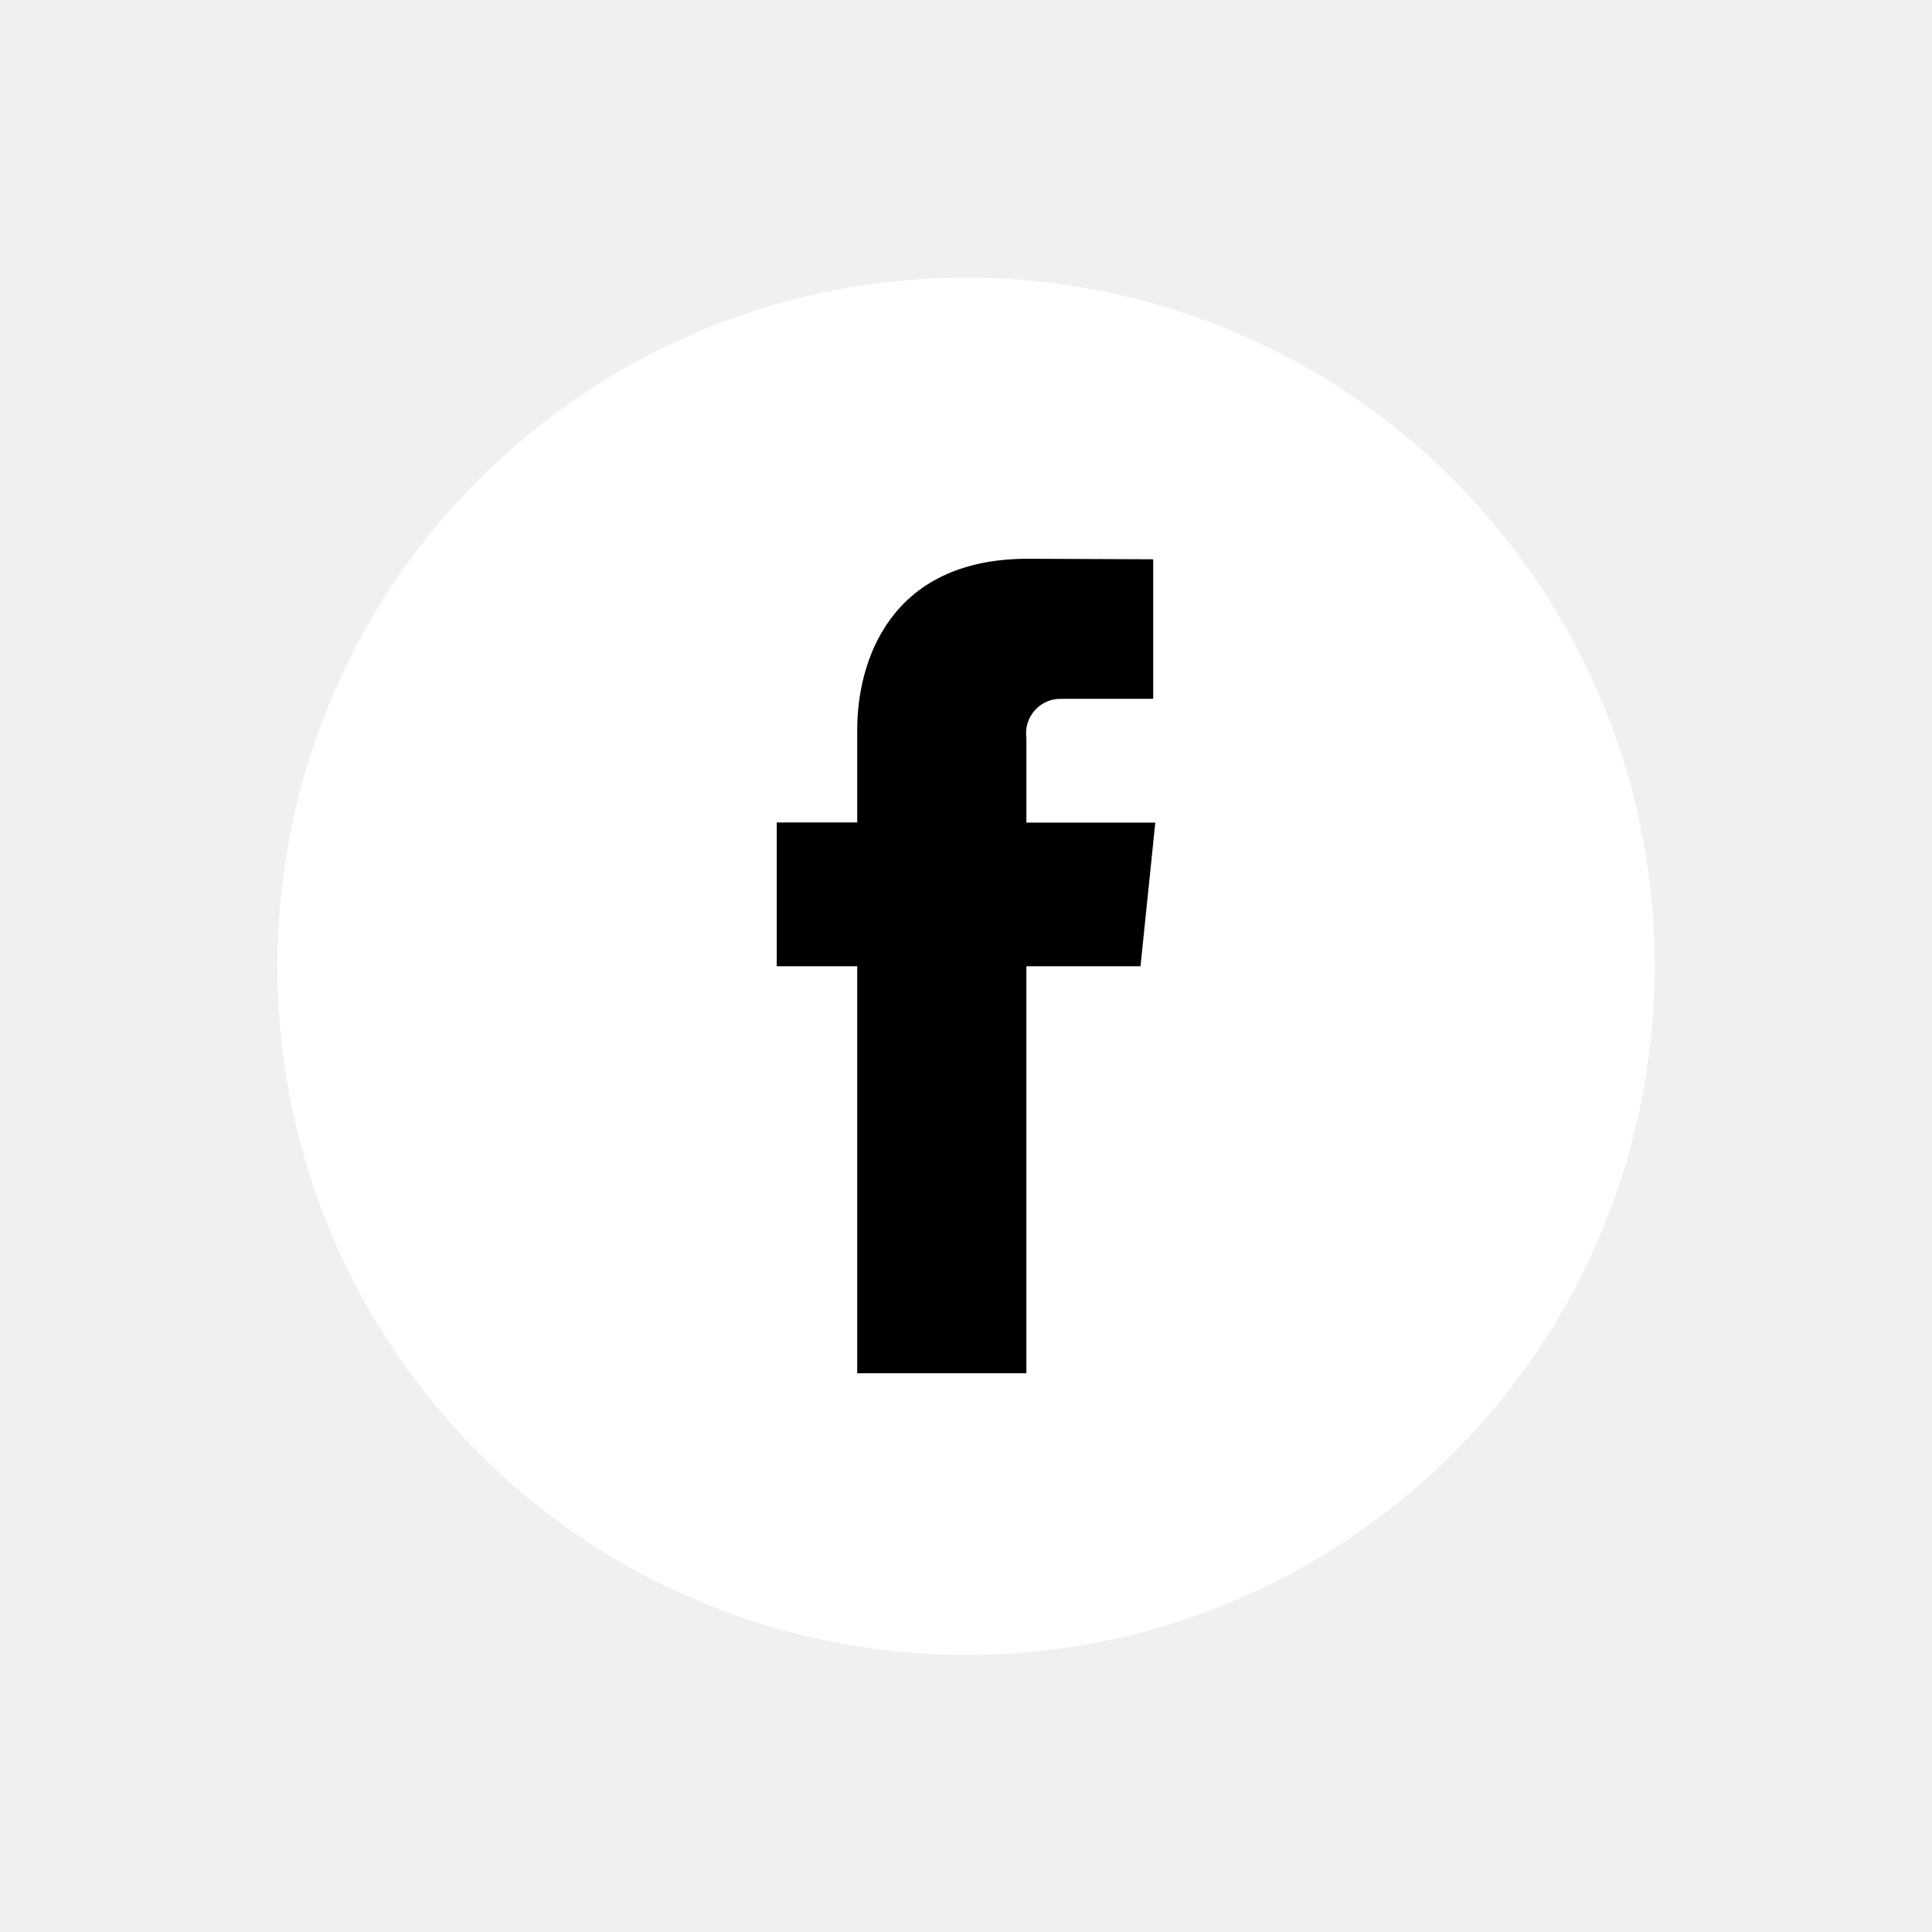
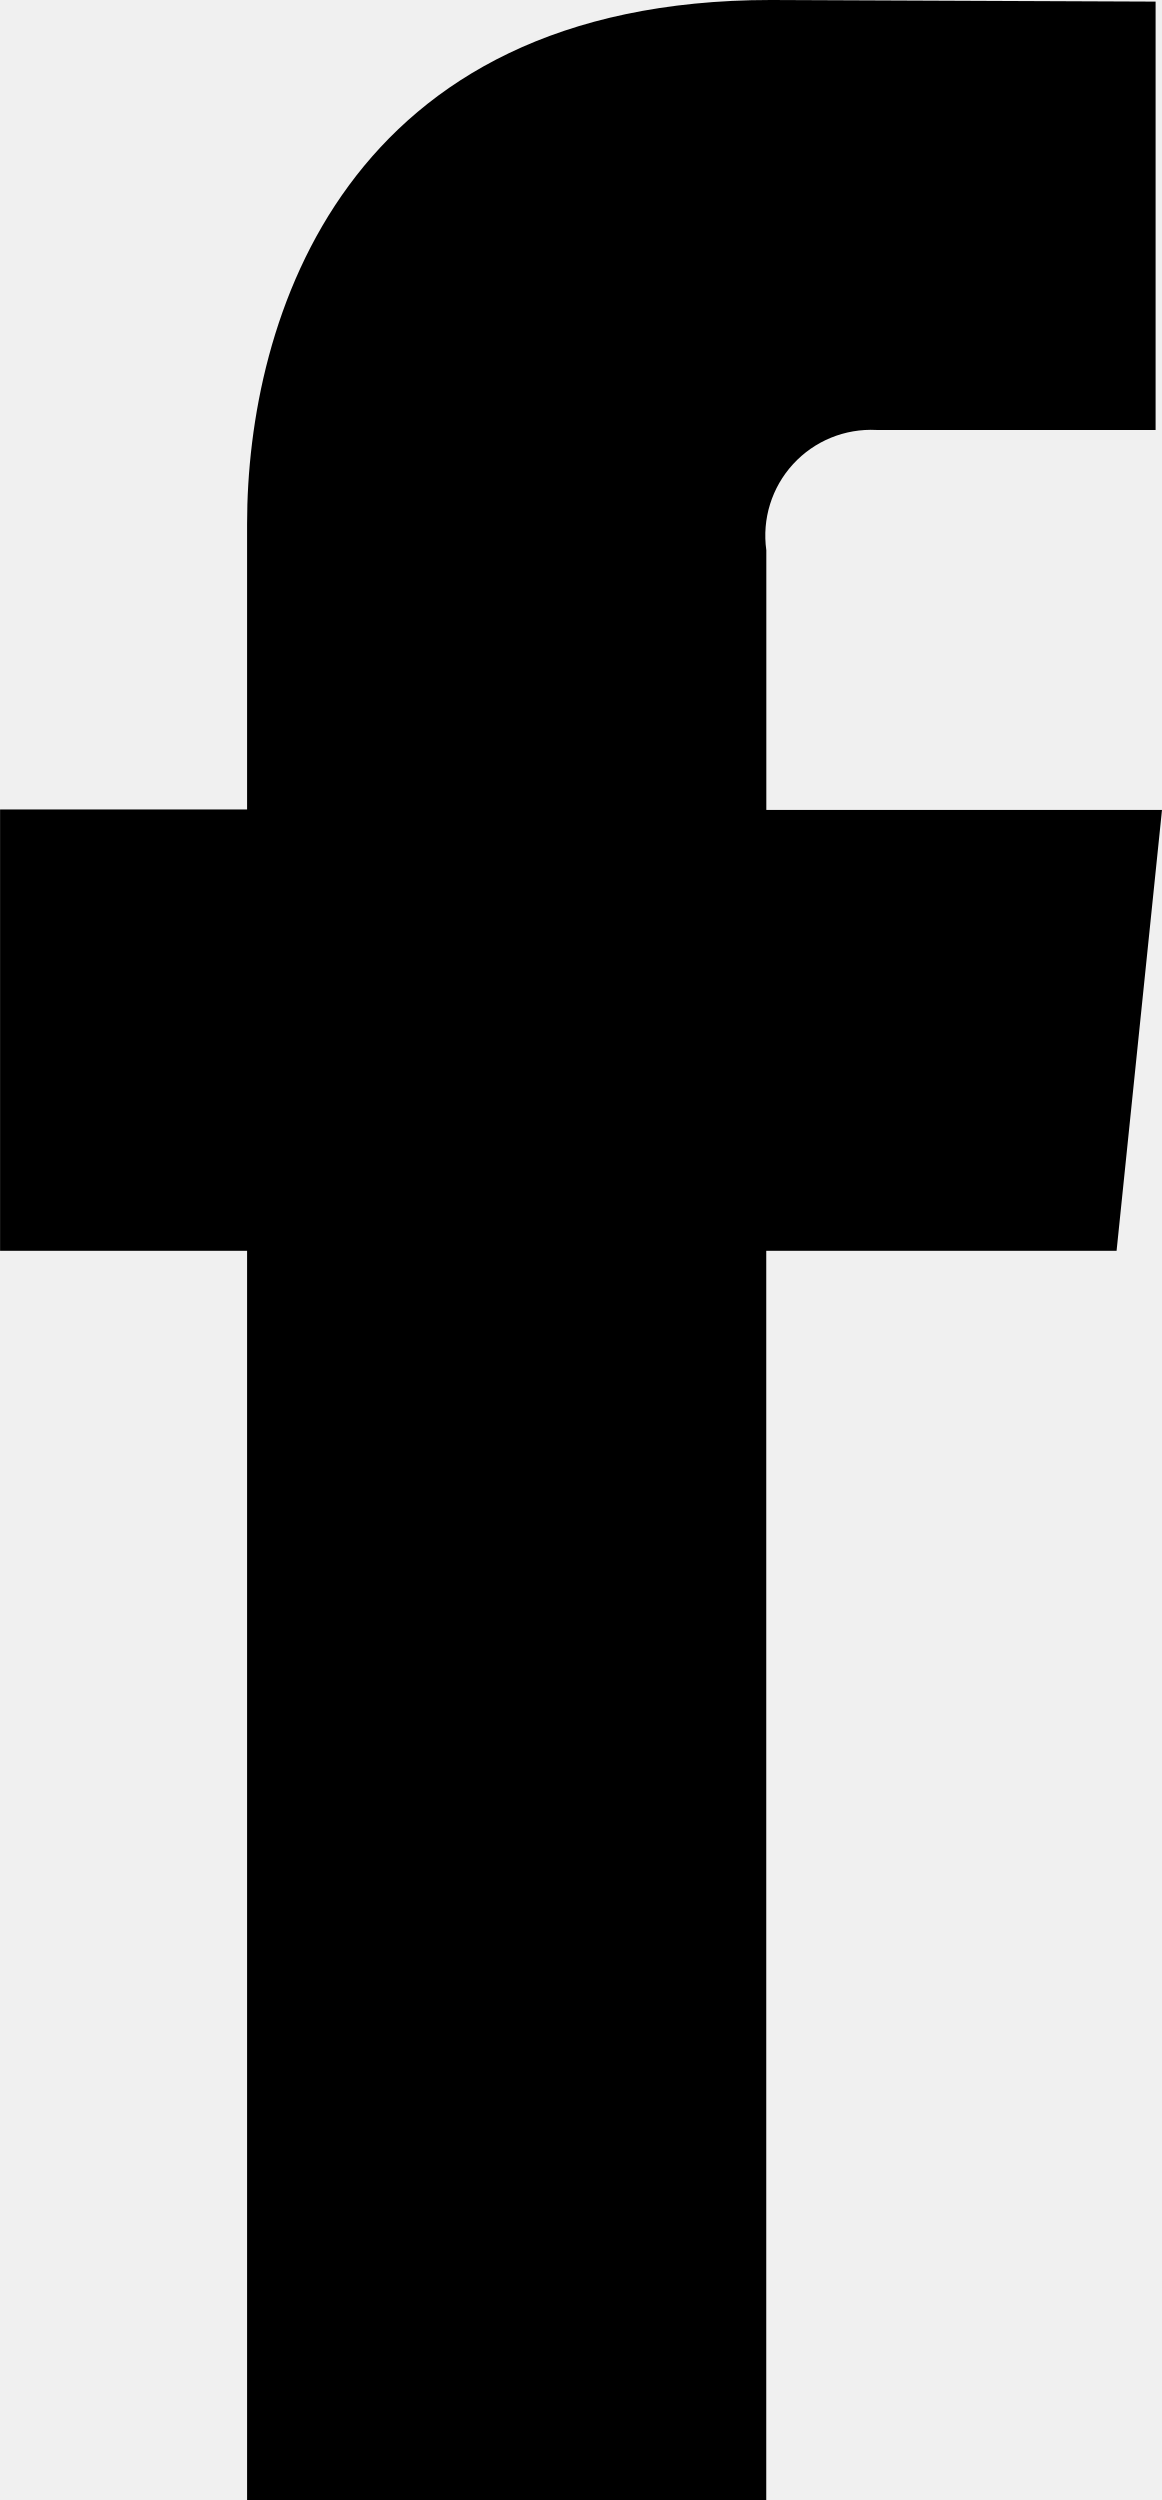
- <svg xmlns="http://www.w3.org/2000/svg" width="88.156" height="88.157" viewBox="0 0 88.156 88.157">
-   <defs>
-     <style>.a{fill:#fff;}</style>
-   </defs>
-   <g transform="translate(-3437.385 -3093.231)">
-     <circle class="a" cx="31.419" cy="31.419" r="31.419" transform="matrix(0.791, -0.612, 0.612, 0.791, 3437.385, 3131.7)" />
-     <path d="M3489.426,3137.321h-5.208v18.571H3476.5v-18.571h-3.672v-6.56h3.672v-4.245c0-3.035,1.441-7.789,7.788-7.789l5.718.024v6.368h-4.149a1.572,1.572,0,0,0-1.638,1.788v3.861h5.882Zm0,0" />
-   </g>
+ <svg xmlns="http://www.w3.org/2000/svg" width="17.273" height="37.165" viewBox="0 0 17.273 37.165">
+   <path d="M3489.426,3137.321h-5.208v18.571H3476.5v-18.571h-3.672v-6.56h3.672v-4.245c0-3.035,1.441-7.789,7.788-7.789l5.718.024v6.368h-4.149a1.572,1.572,0,0,0-1.638,1.788v3.861h5.882Zm0,0" transform="translate(-3472.827 -3118.727)" />
</svg>
